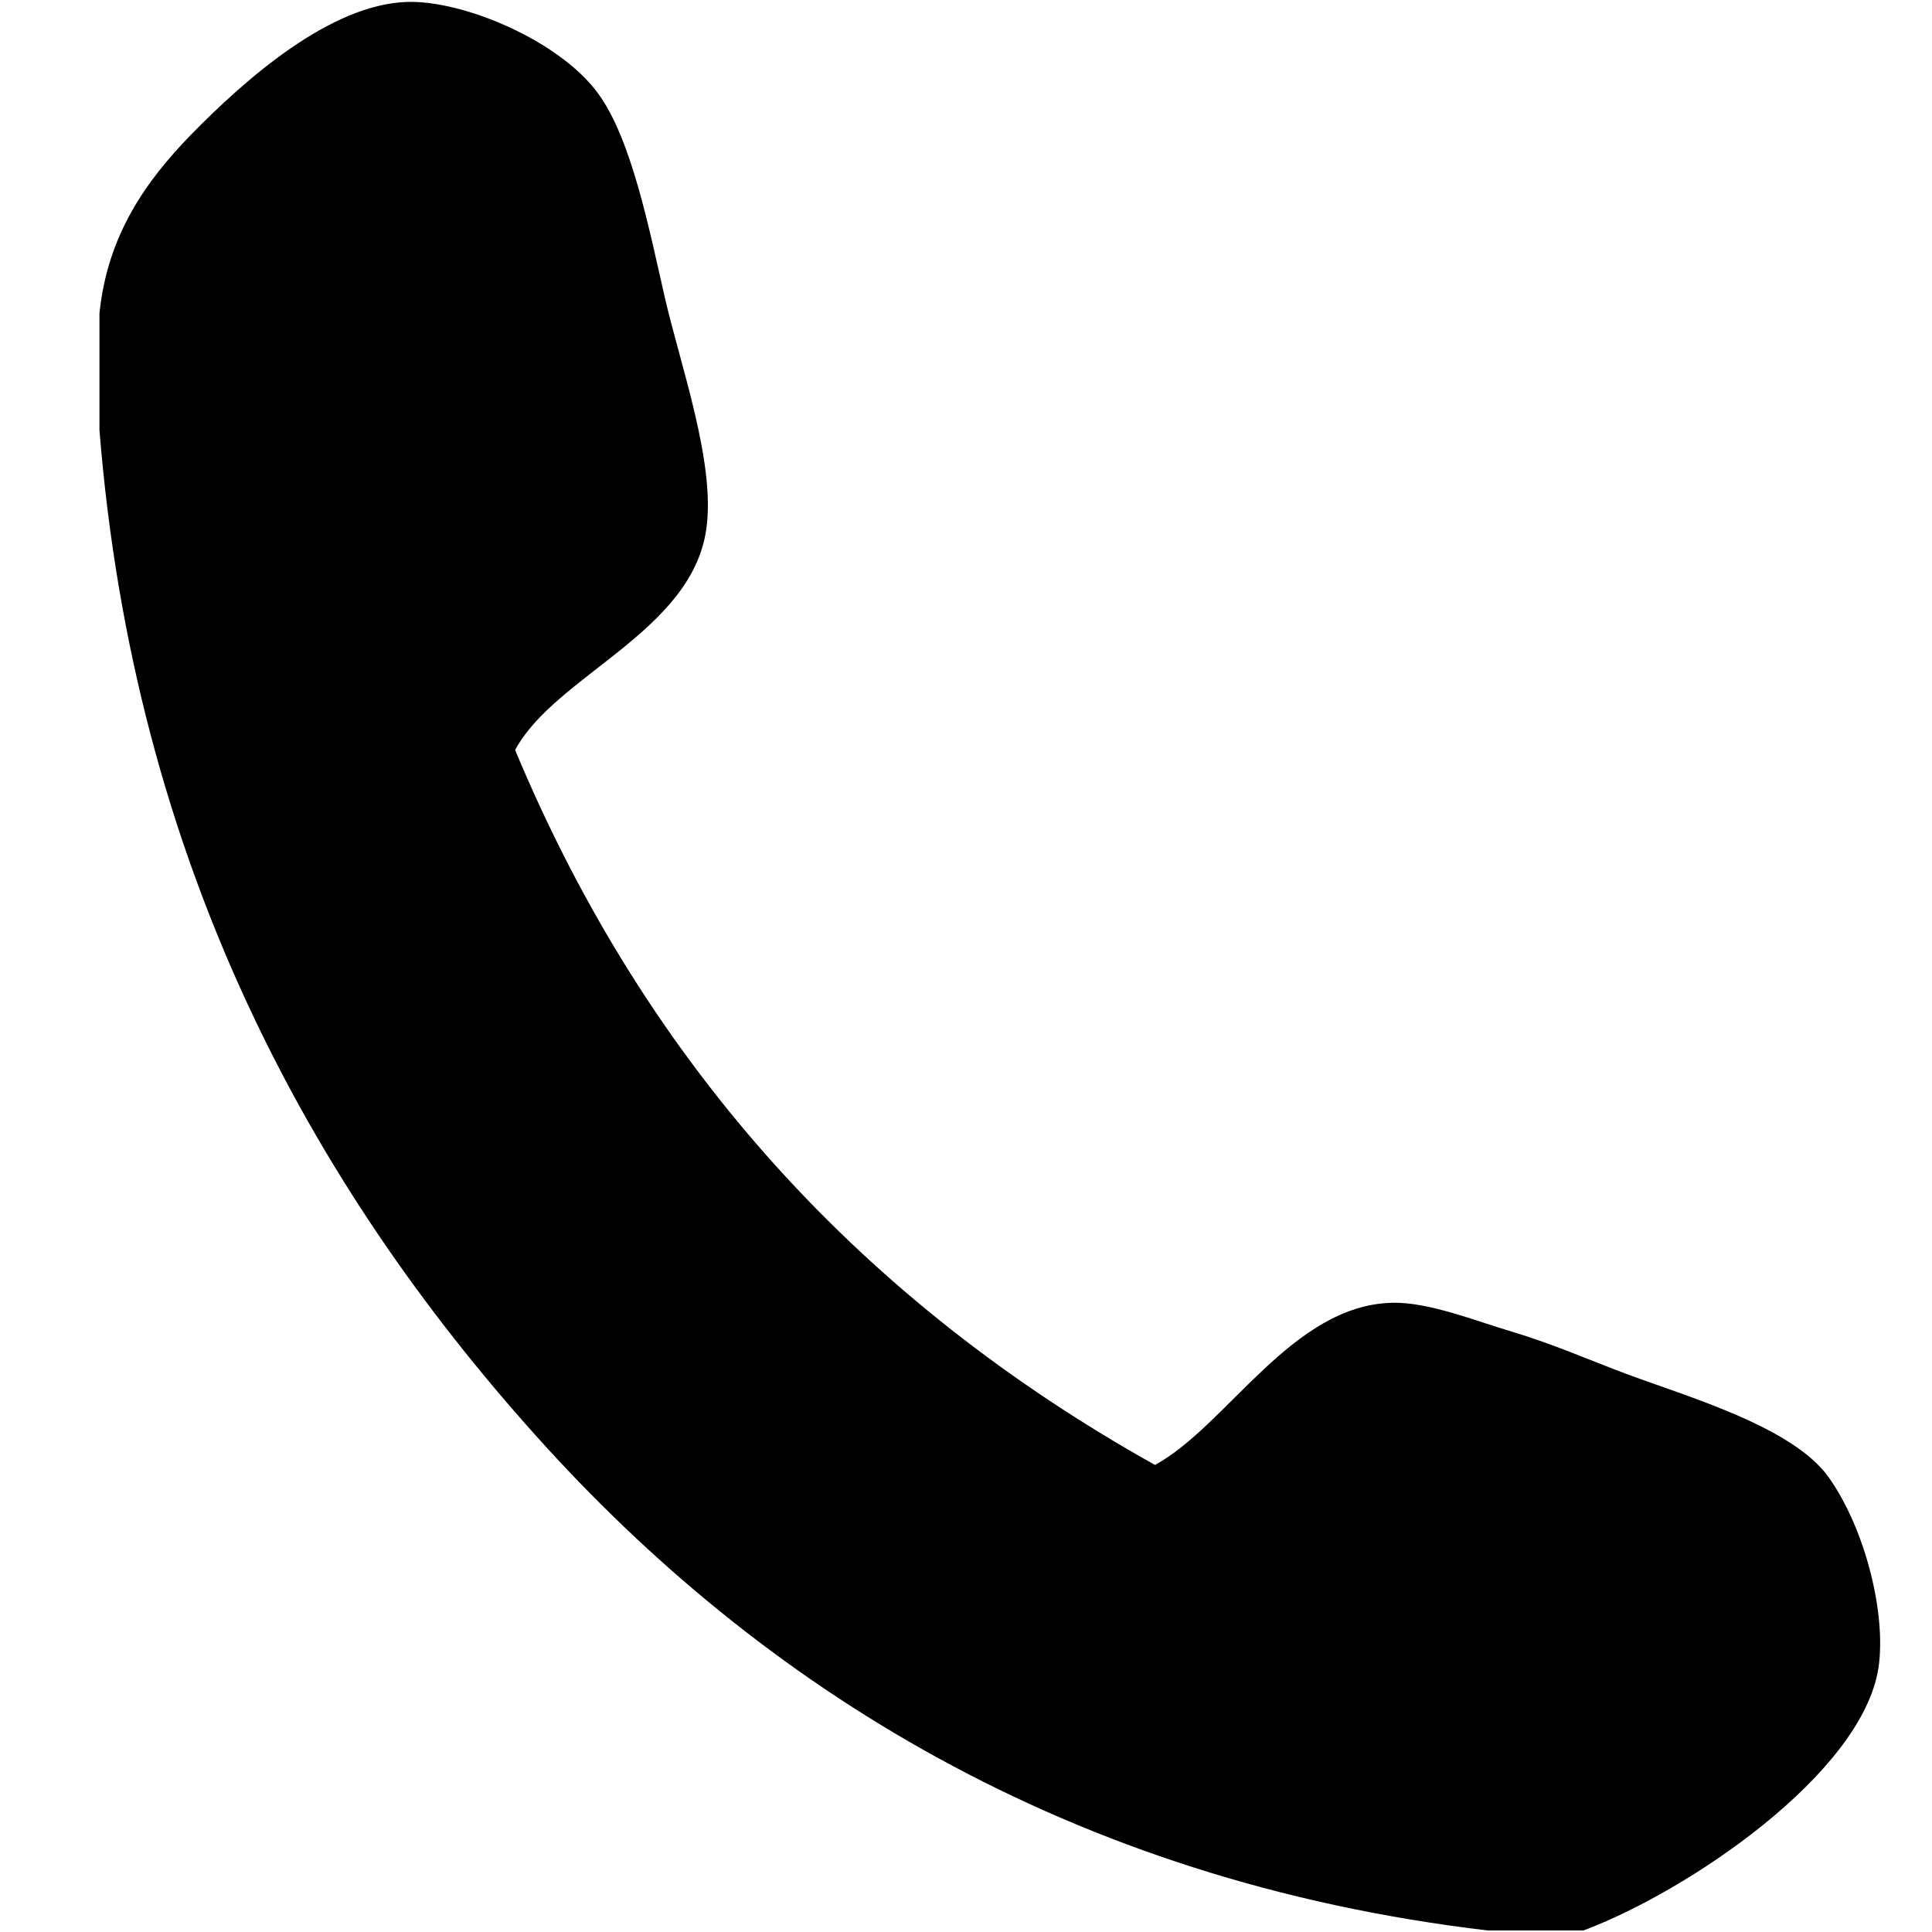
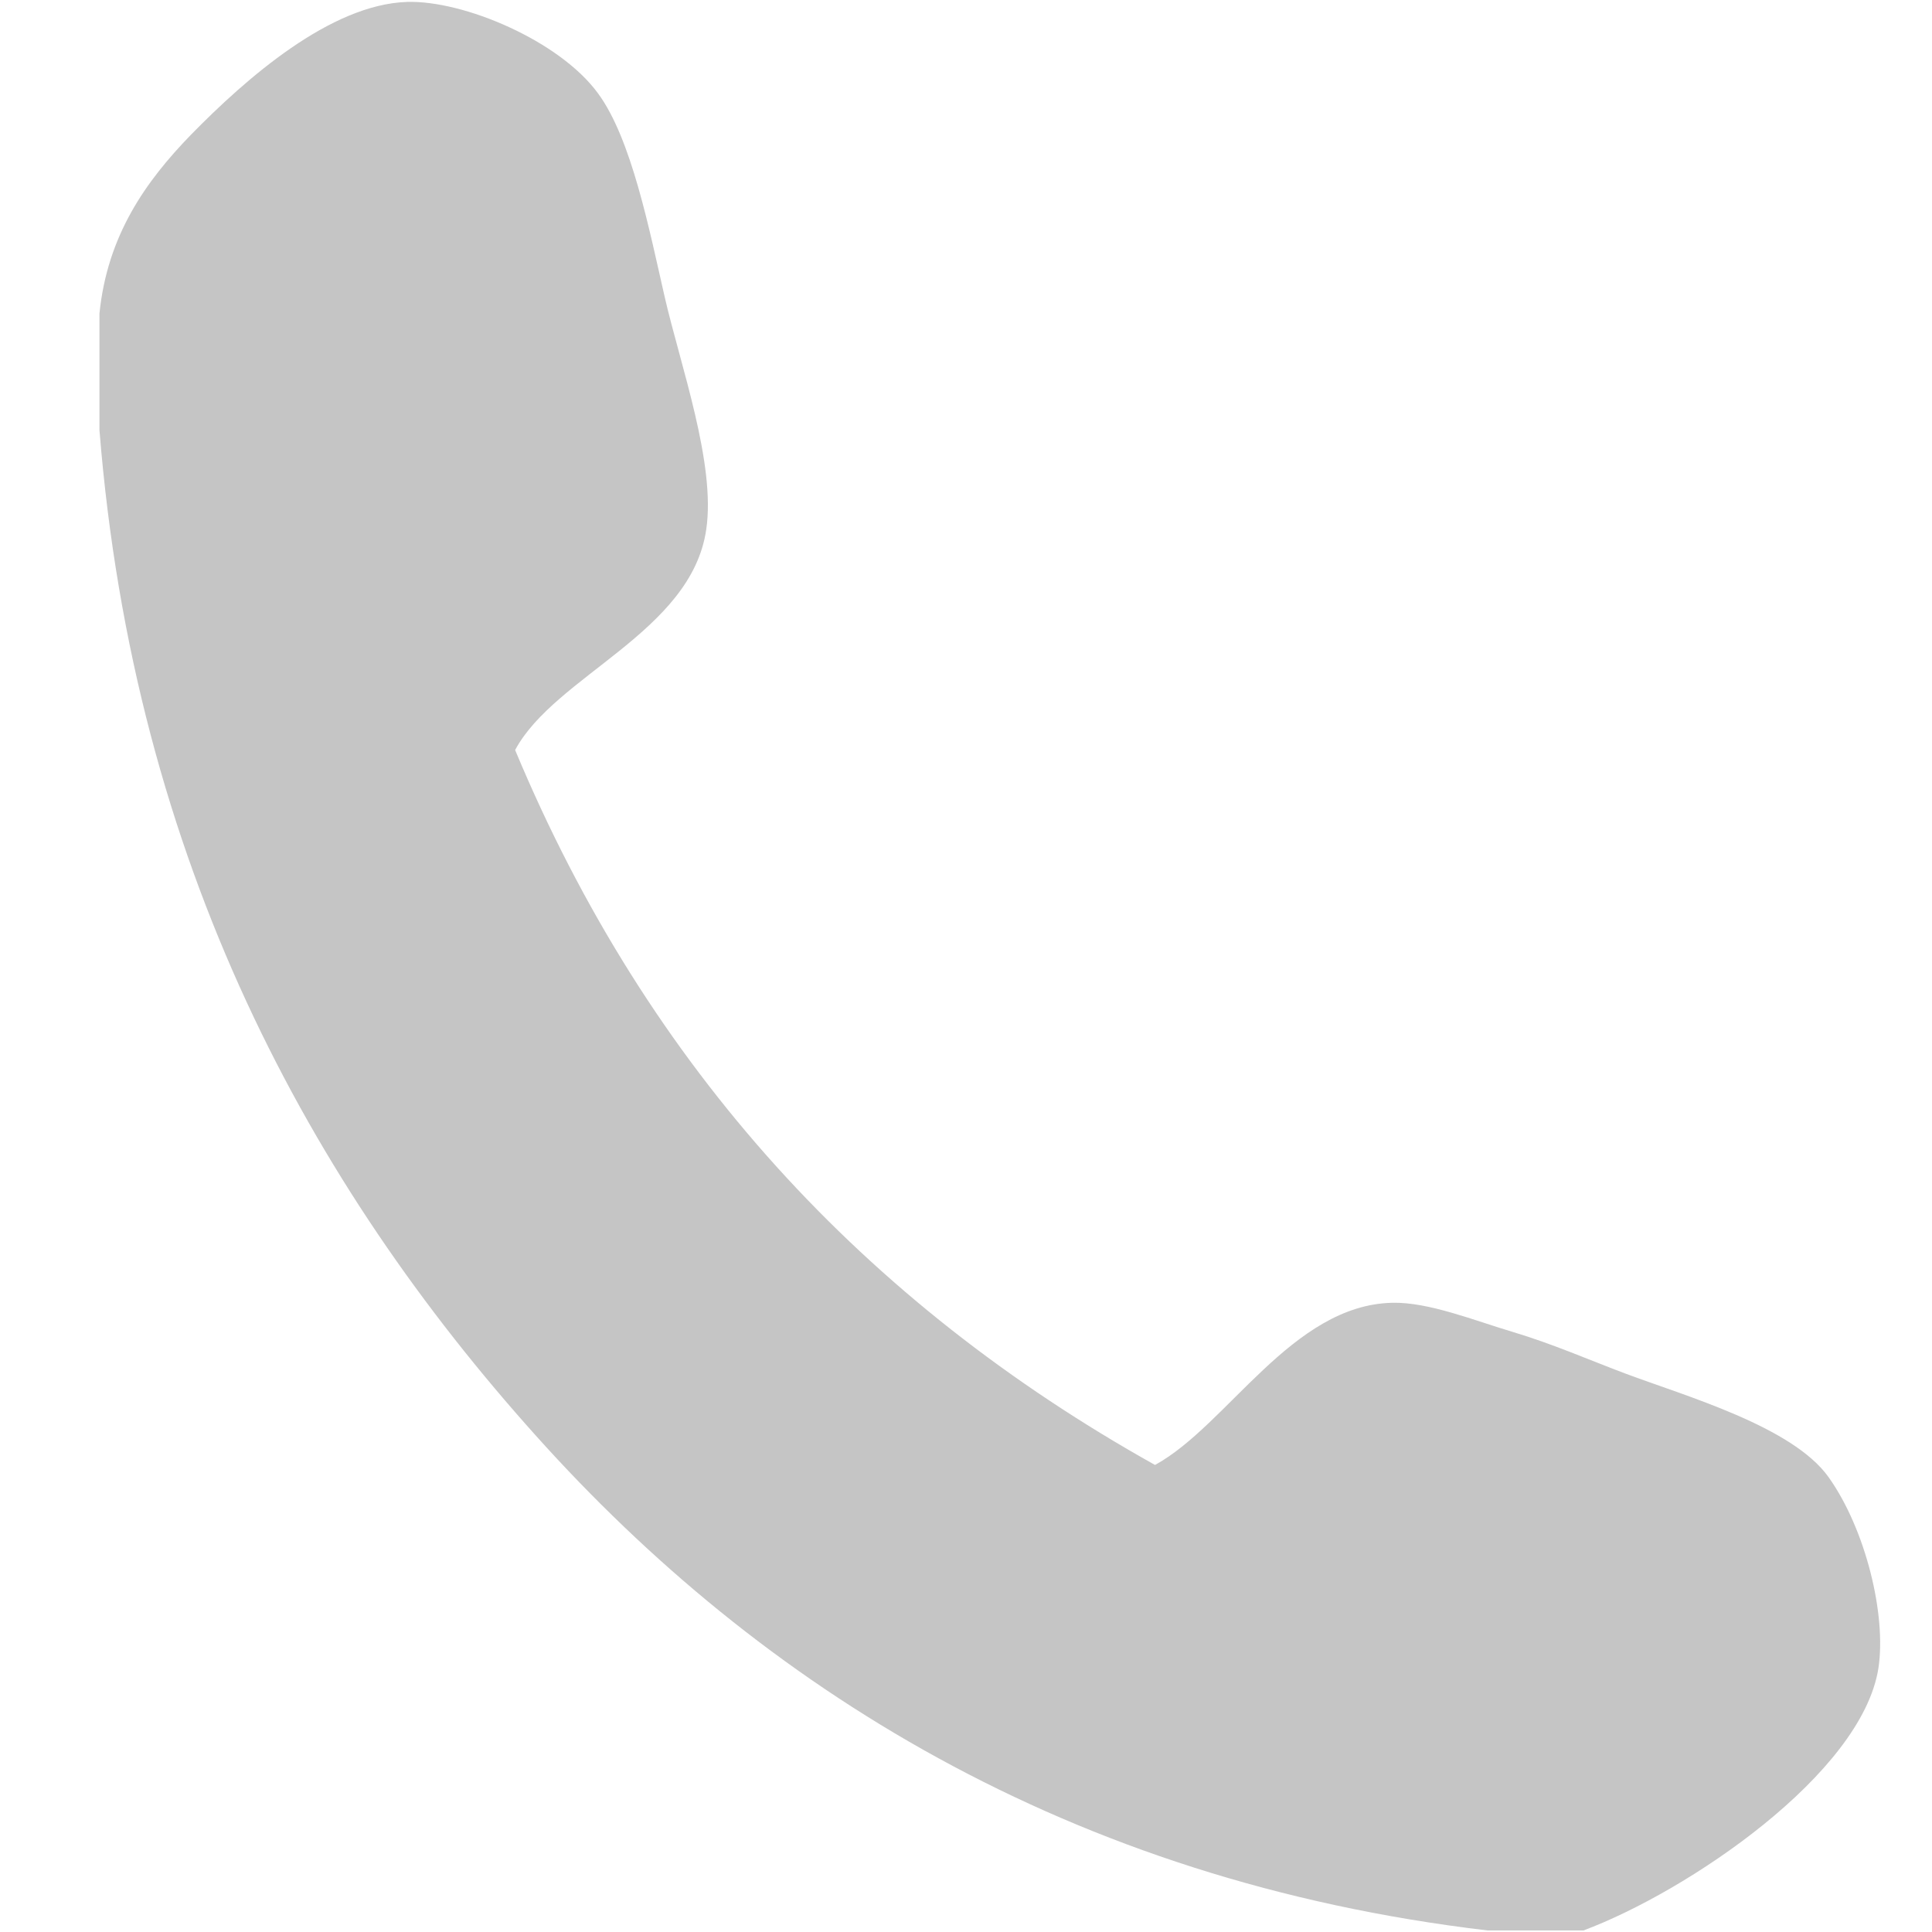
<svg xmlns="http://www.w3.org/2000/svg" width="19" height="19" viewBox="0 0 19 19">
-   <path d="M15.572 18.985h-.941c-4.129-.488-7.157-2.408-9.359-4.864C3.062 11.66 1.318 8.492.978 4.228V3.084c.078-.774.459-1.304.898-1.757C2.425.766 3.25.044 4.002.019c.554-.018 1.5.38 1.879.899.329.446.504 1.339.656 2.003.154.671.505 1.643.408 2.289-.148 1.007-1.487 1.434-1.879 2.166 1.307 3.135 3.443 5.439 6.293 7.031.715-.392 1.346-1.572 2.332-1.595.359-.009.818.178 1.184.286.402.121.75.275 1.104.408.596.224 1.648.521 2.004 1.021.365.513.57 1.356.49 1.879-.164 1.041-1.879 2.197-2.901 2.579z" />
+   <path fill="#c5c5c5" d="M15.572 18.985h-.941c-4.129-.488-7.157-2.408-9.359-4.864C3.062 11.66 1.318 8.492.978 4.228V3.084c.078-.774.459-1.304.898-1.757C2.425.766 3.25.044 4.002.019c.554-.018 1.5.38 1.879.899.329.446.504 1.339.656 2.003.154.671.505 1.643.408 2.289-.148 1.007-1.487 1.434-1.879 2.166 1.307 3.135 3.443 5.439 6.293 7.031.715-.392 1.346-1.572 2.332-1.595.359-.009.818.178 1.184.286.402.121.75.275 1.104.408.596.224 1.648.521 2.004 1.021.365.513.57 1.356.49 1.879-.164 1.041-1.879 2.197-2.901 2.579z" />
</svg>
